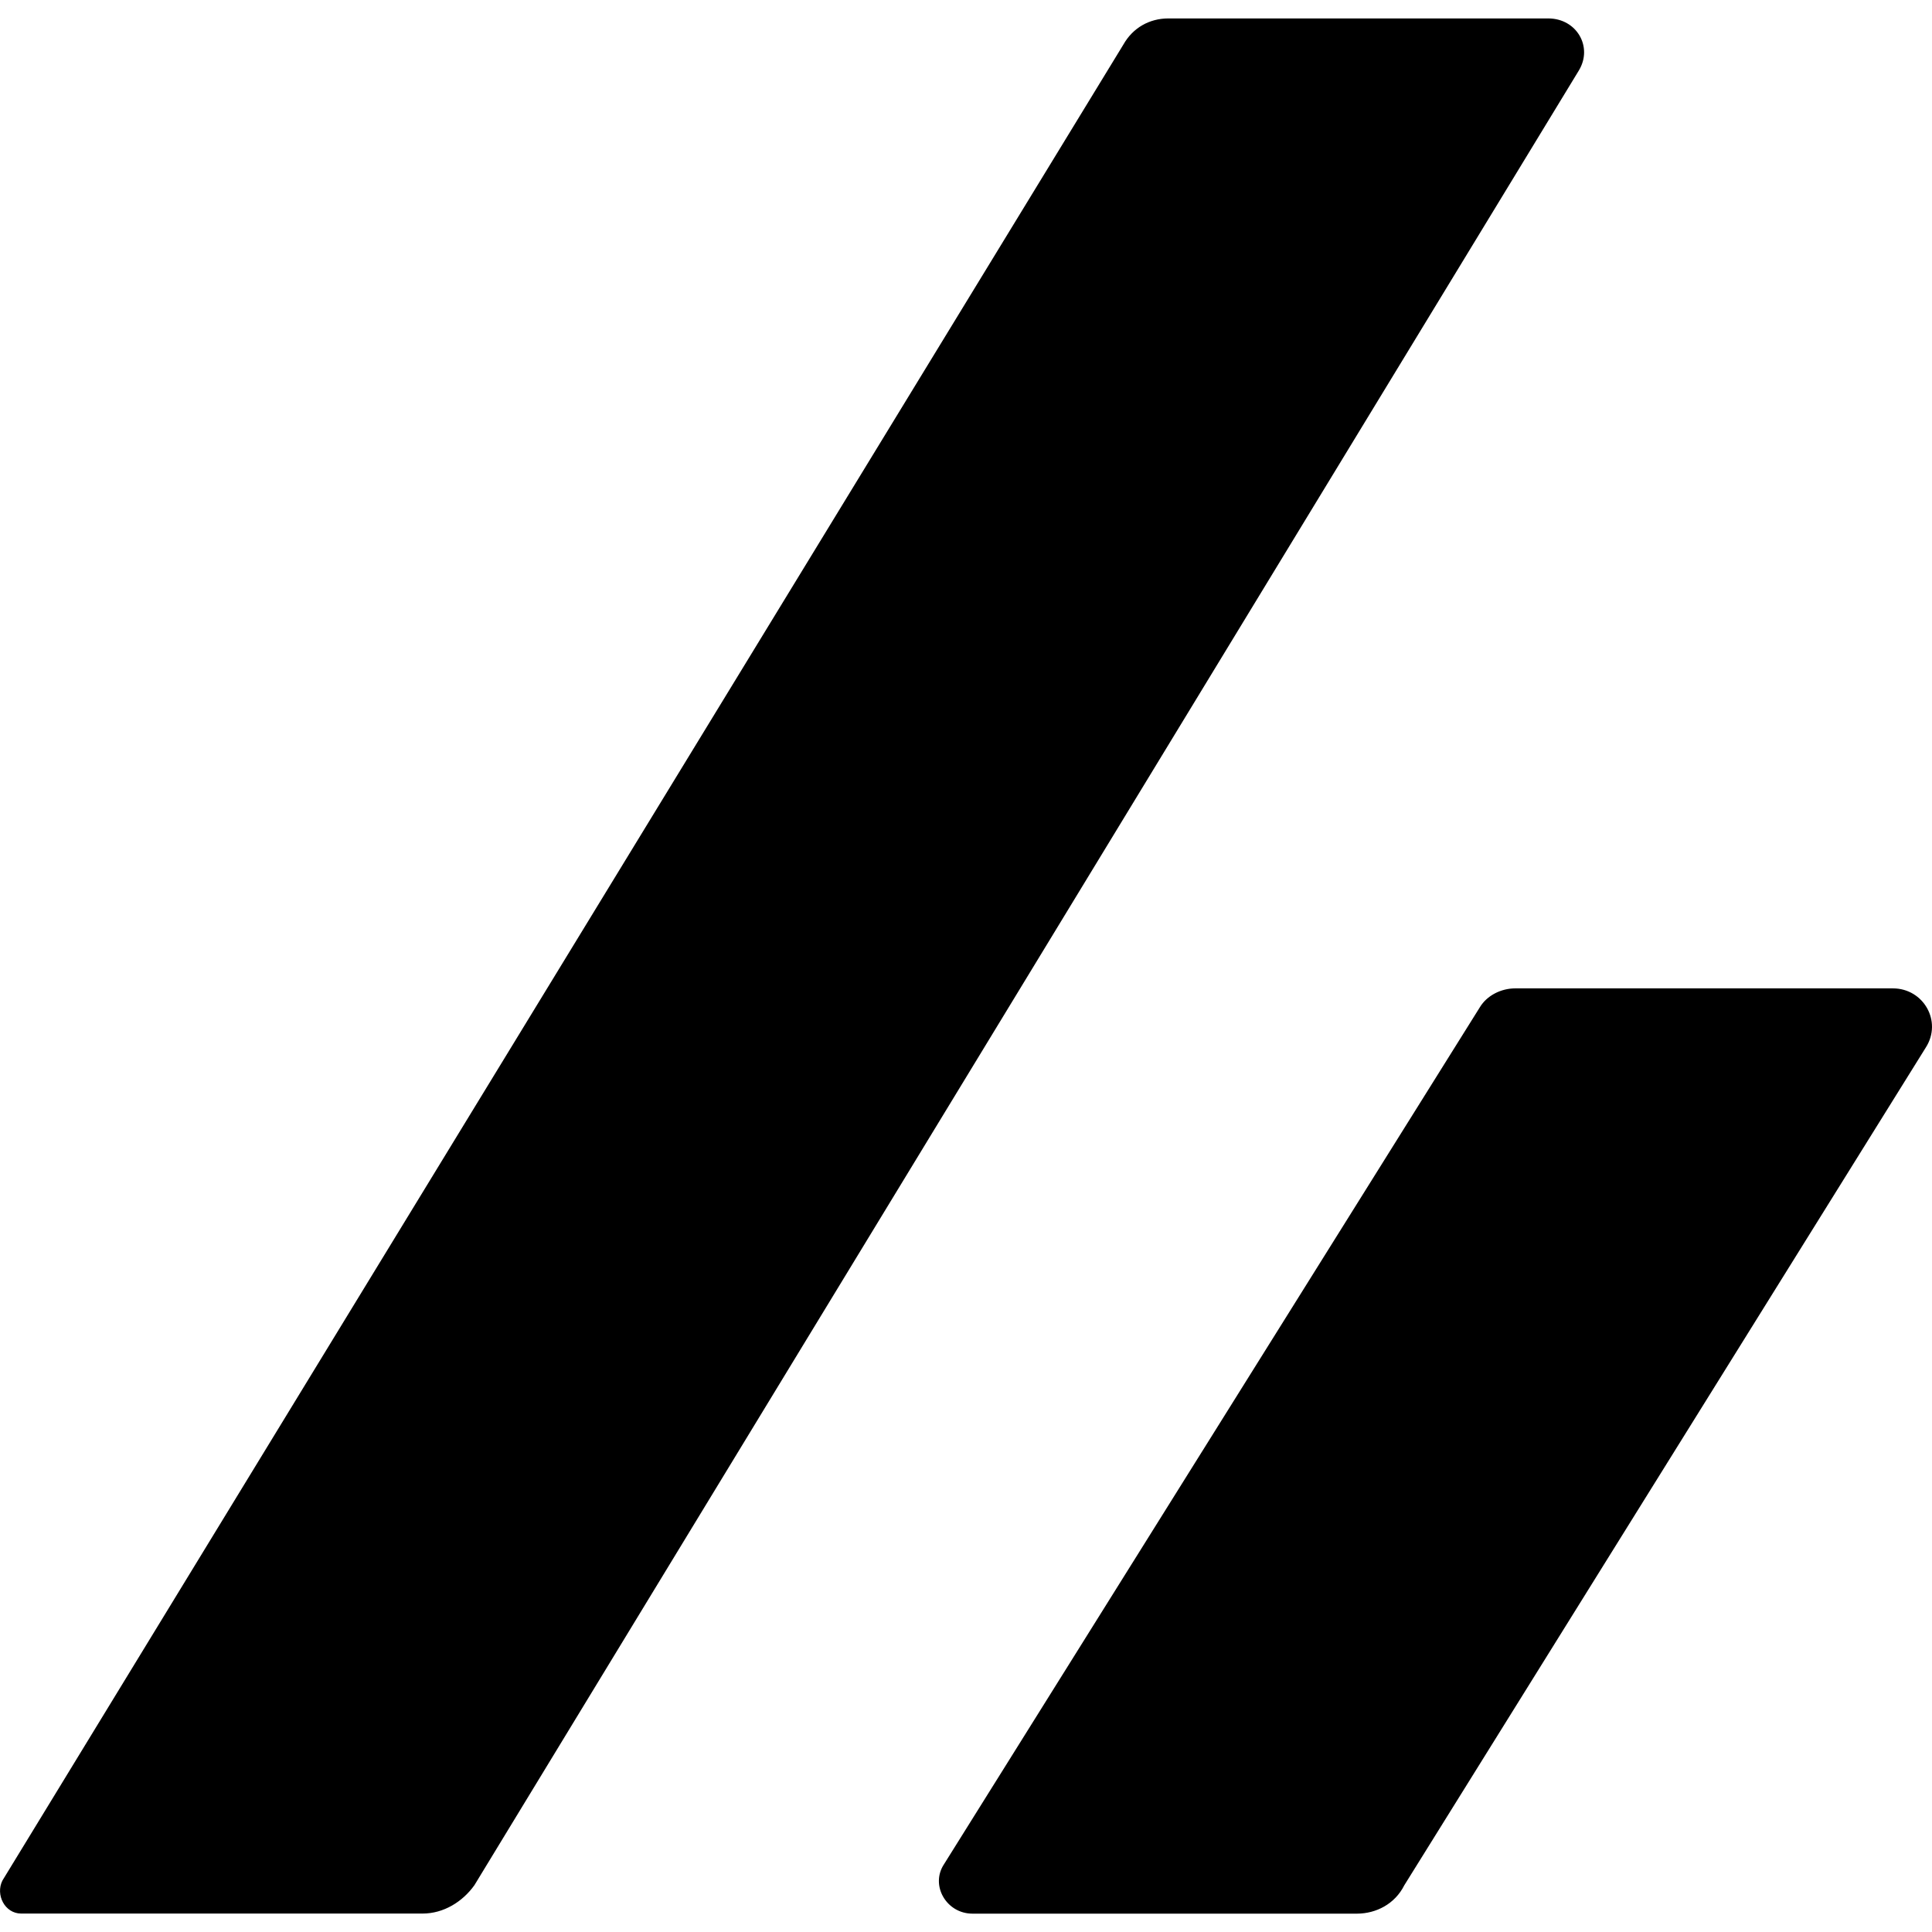
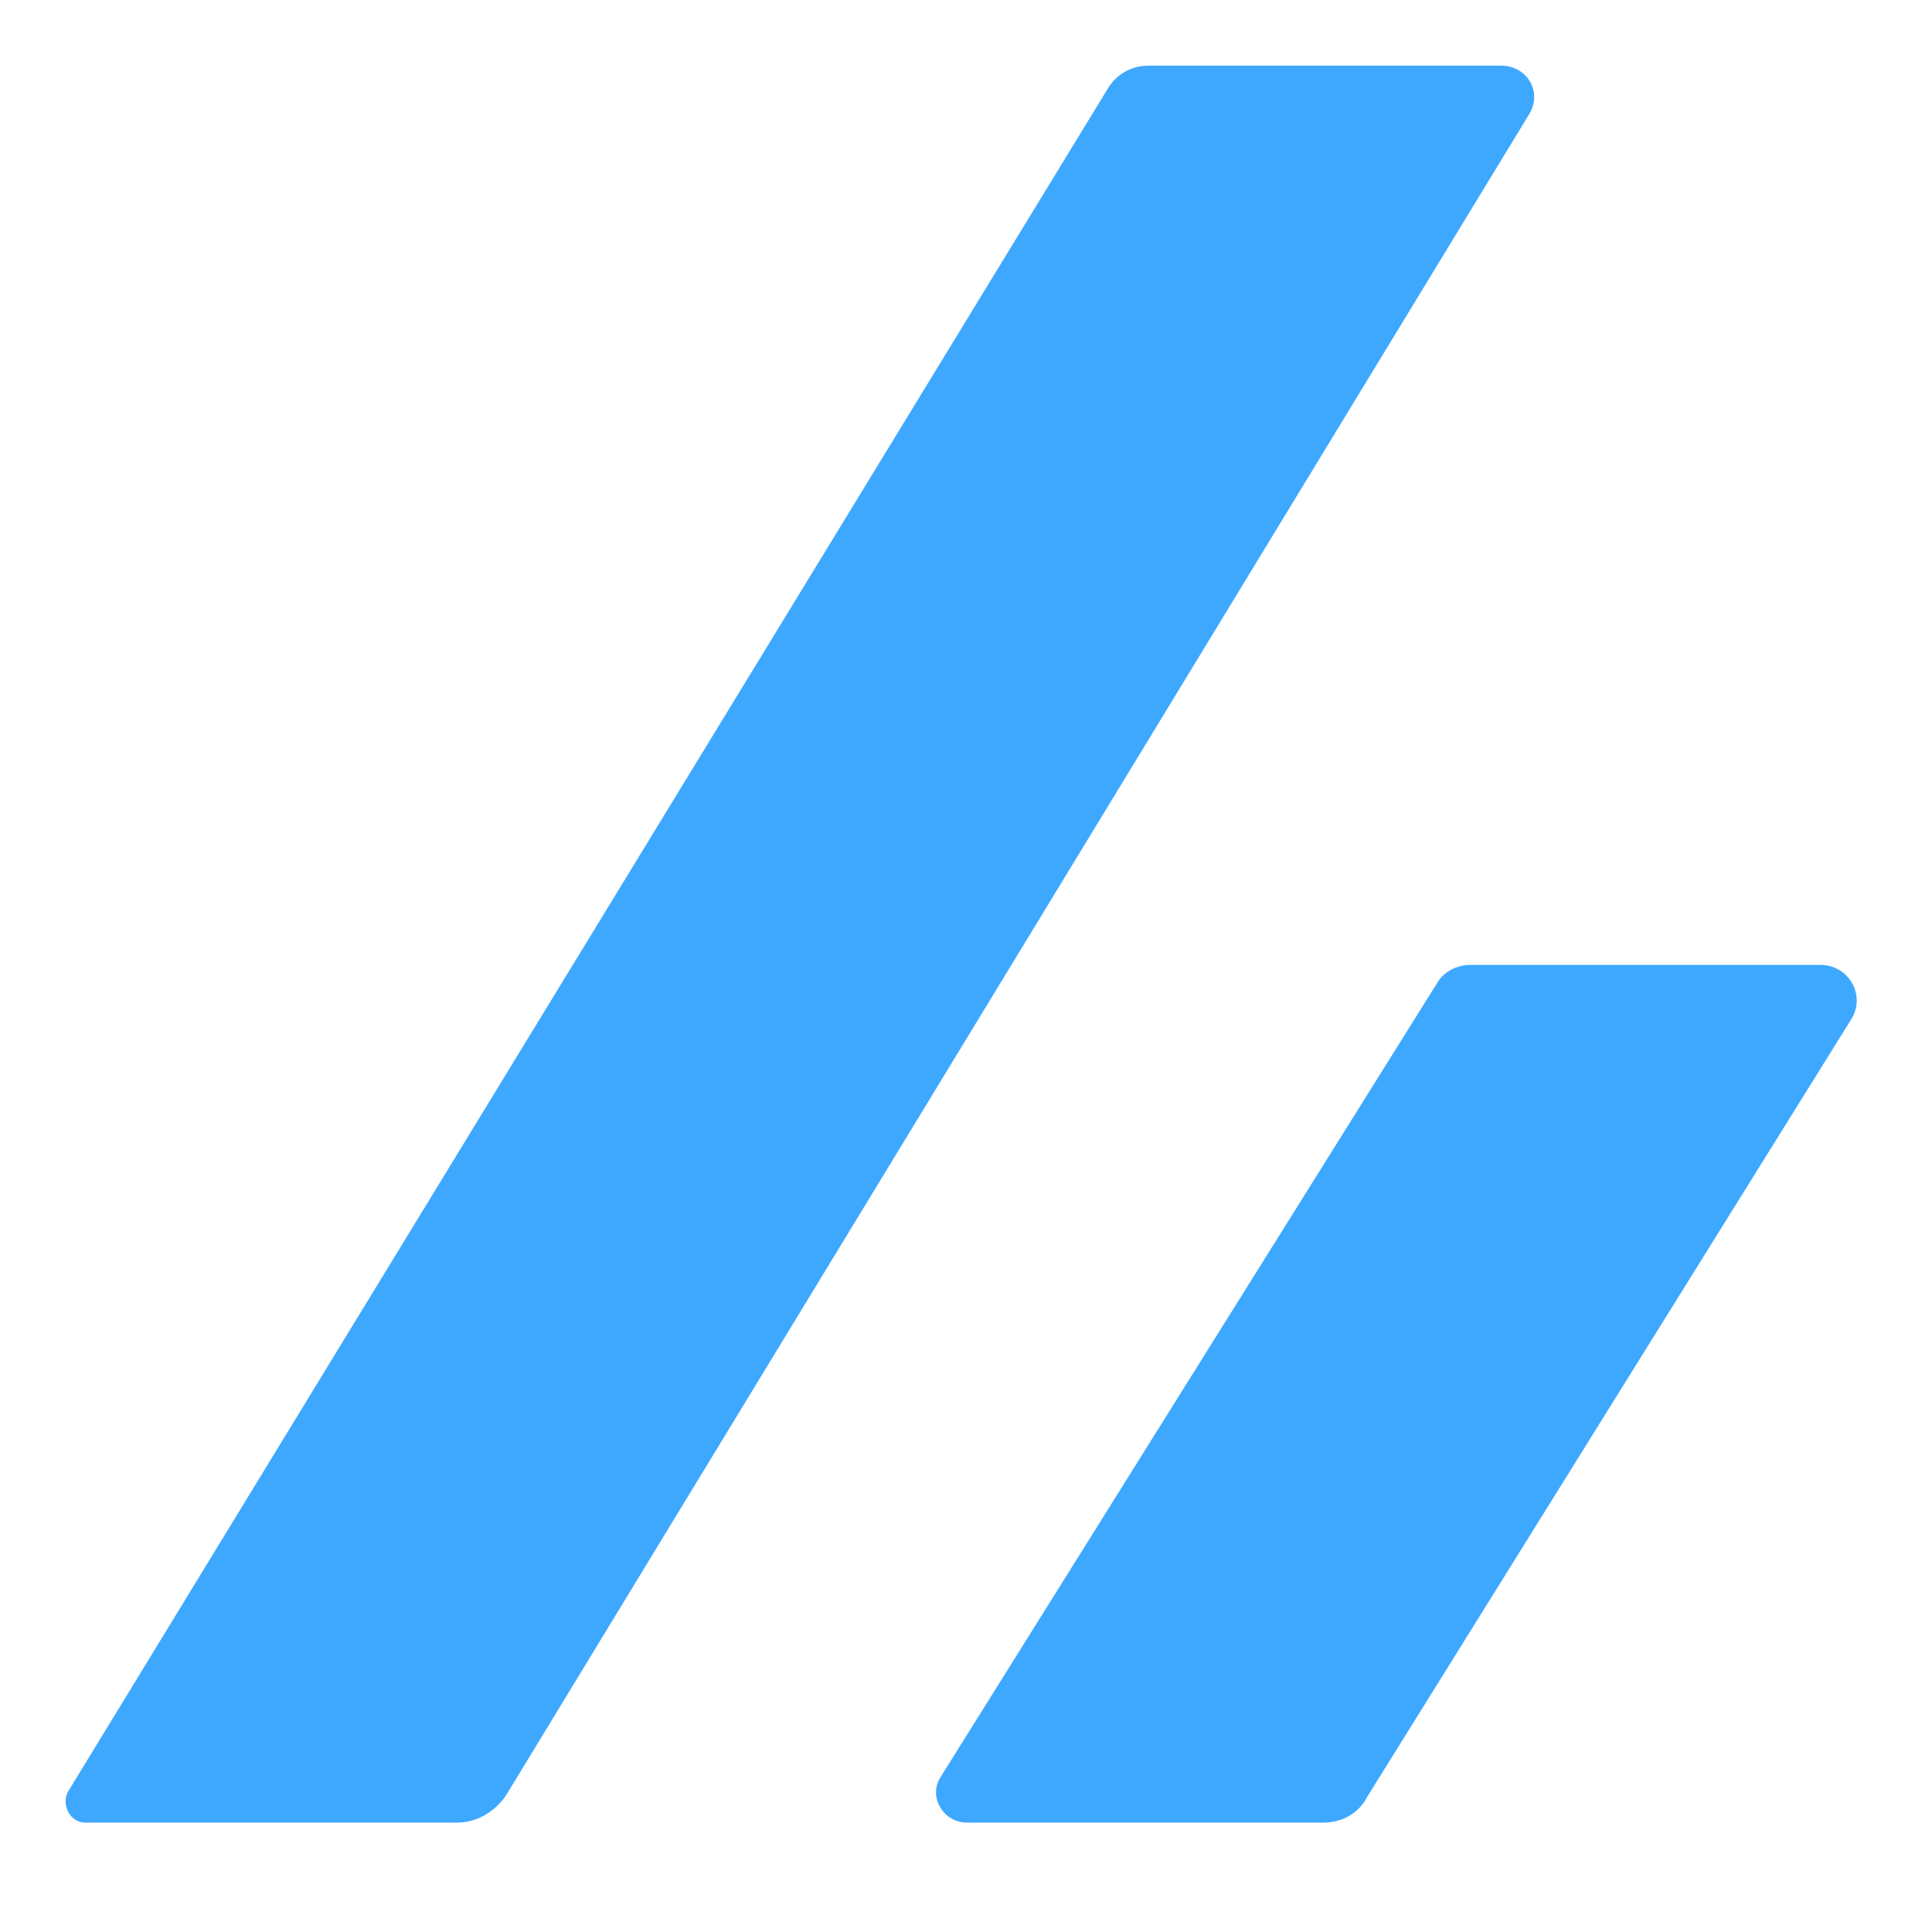
- <svg xmlns="http://www.w3.org/2000/svg" role="img" viewBox="0 0 24 24">
-   <path d="M.264 23.771h4.984c.264 0 .498-.147.645-.352L19.614.874c.176-.293-.029-.645-.381-.645h-4.72c-.235 0-.44.117-.557.323L.03 23.361c-.088.176.029.41.234.41zM17.445 23.419l6.479-10.408c.205-.323-.029-.733-.41-.733h-4.691c-.176 0-.352.088-.44.235l-6.655 10.643c-.176.264.029.616.352.616h4.779c.234-.001.468-.118.586-.353z" />
+ <svg xmlns="http://www.w3.org/2000/svg" version="1.1" x="0px" y="0px" viewBox="0 0 88.3 88.3" style="enable-background:new 0 0 88.3 88.3;" xml:space="preserve">
+   <g fill="#3EA8FF">
+     <path class="st0" d="M3.9,83.3h17c0.9,0,1.7-0.5,2.2-1.2L69.9,5.2c0.6-1-0.1-2.2-1.3-2.2H52.5c-0.8,0-1.5,0.4-1.9,1.1L3.1,81.9   C2.8,82.5,3.2,83.3,3.9,83.3z" />
+     <path class="st0" d="M62.5,82.1l22.1-35.5c0.7-1.1-0.1-2.5-1.4-2.5h-16c-0.6,0-1.2,0.3-1.5,0.8L43,81.2c-0.6,0.9,0.1,2.1,1.2,2.1   h16.3C61.3,83.3,62.1,82.9,62.5,82.1z" />
+   </g>
</svg>
